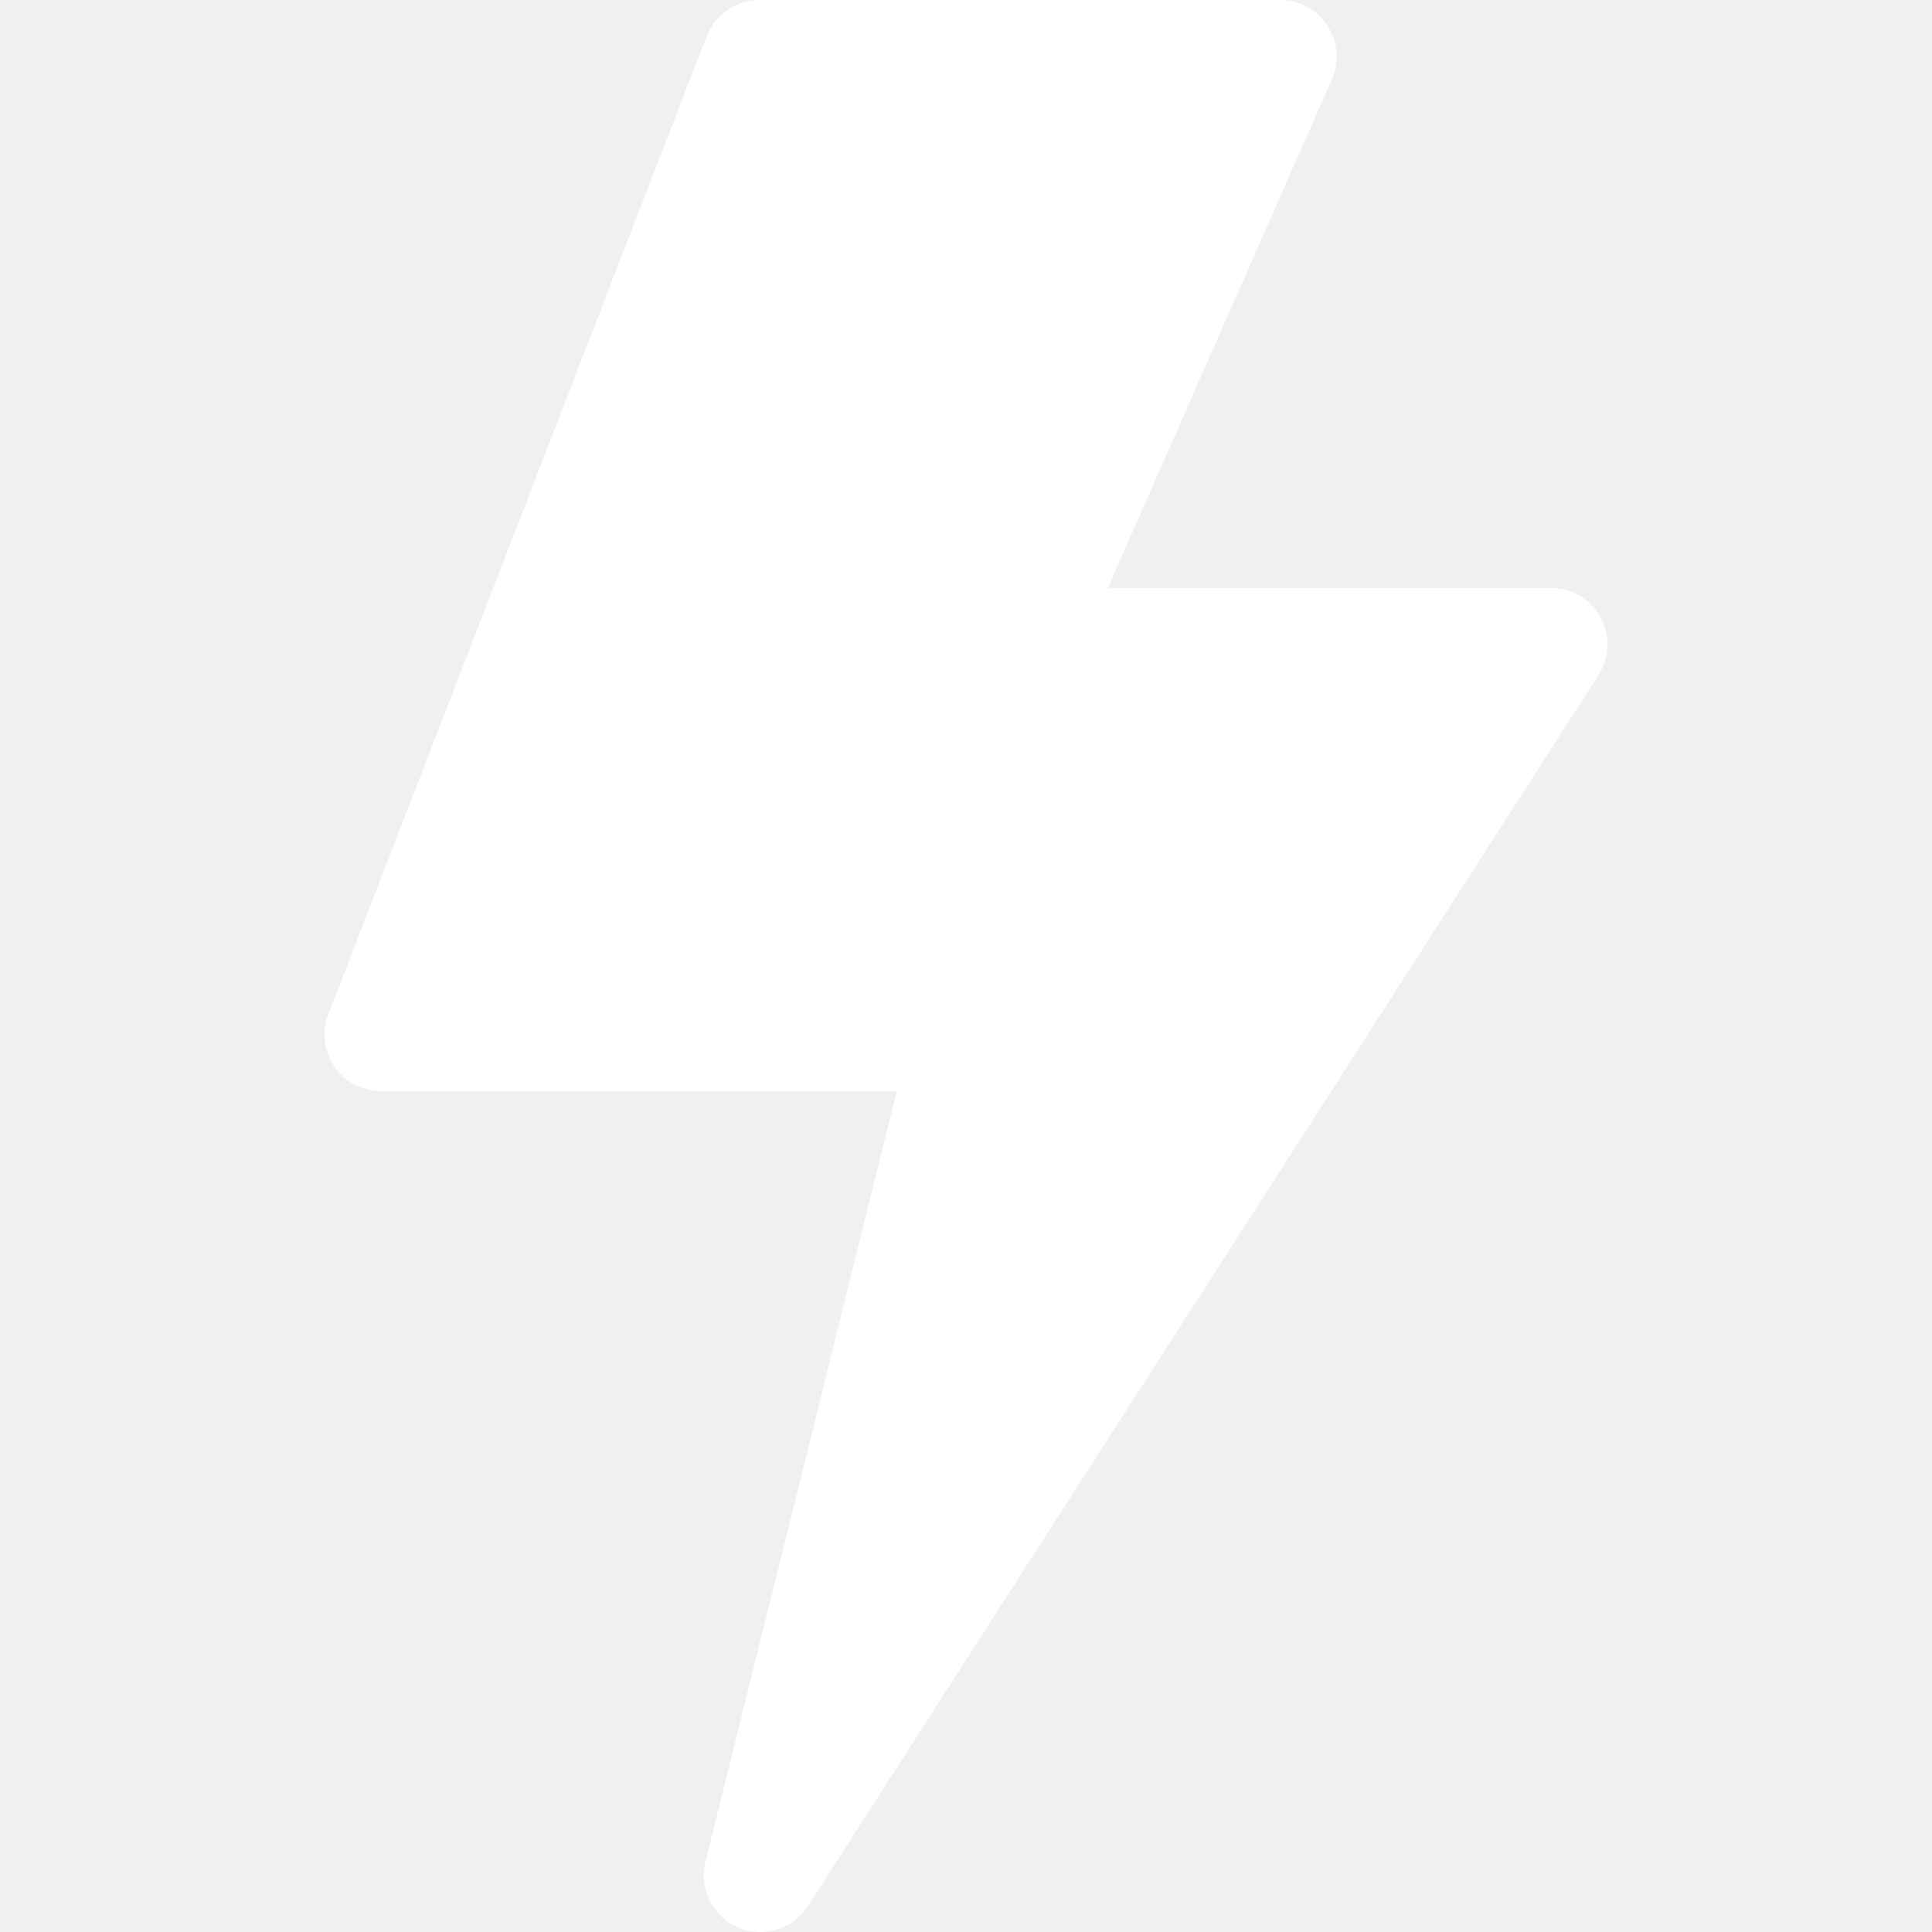
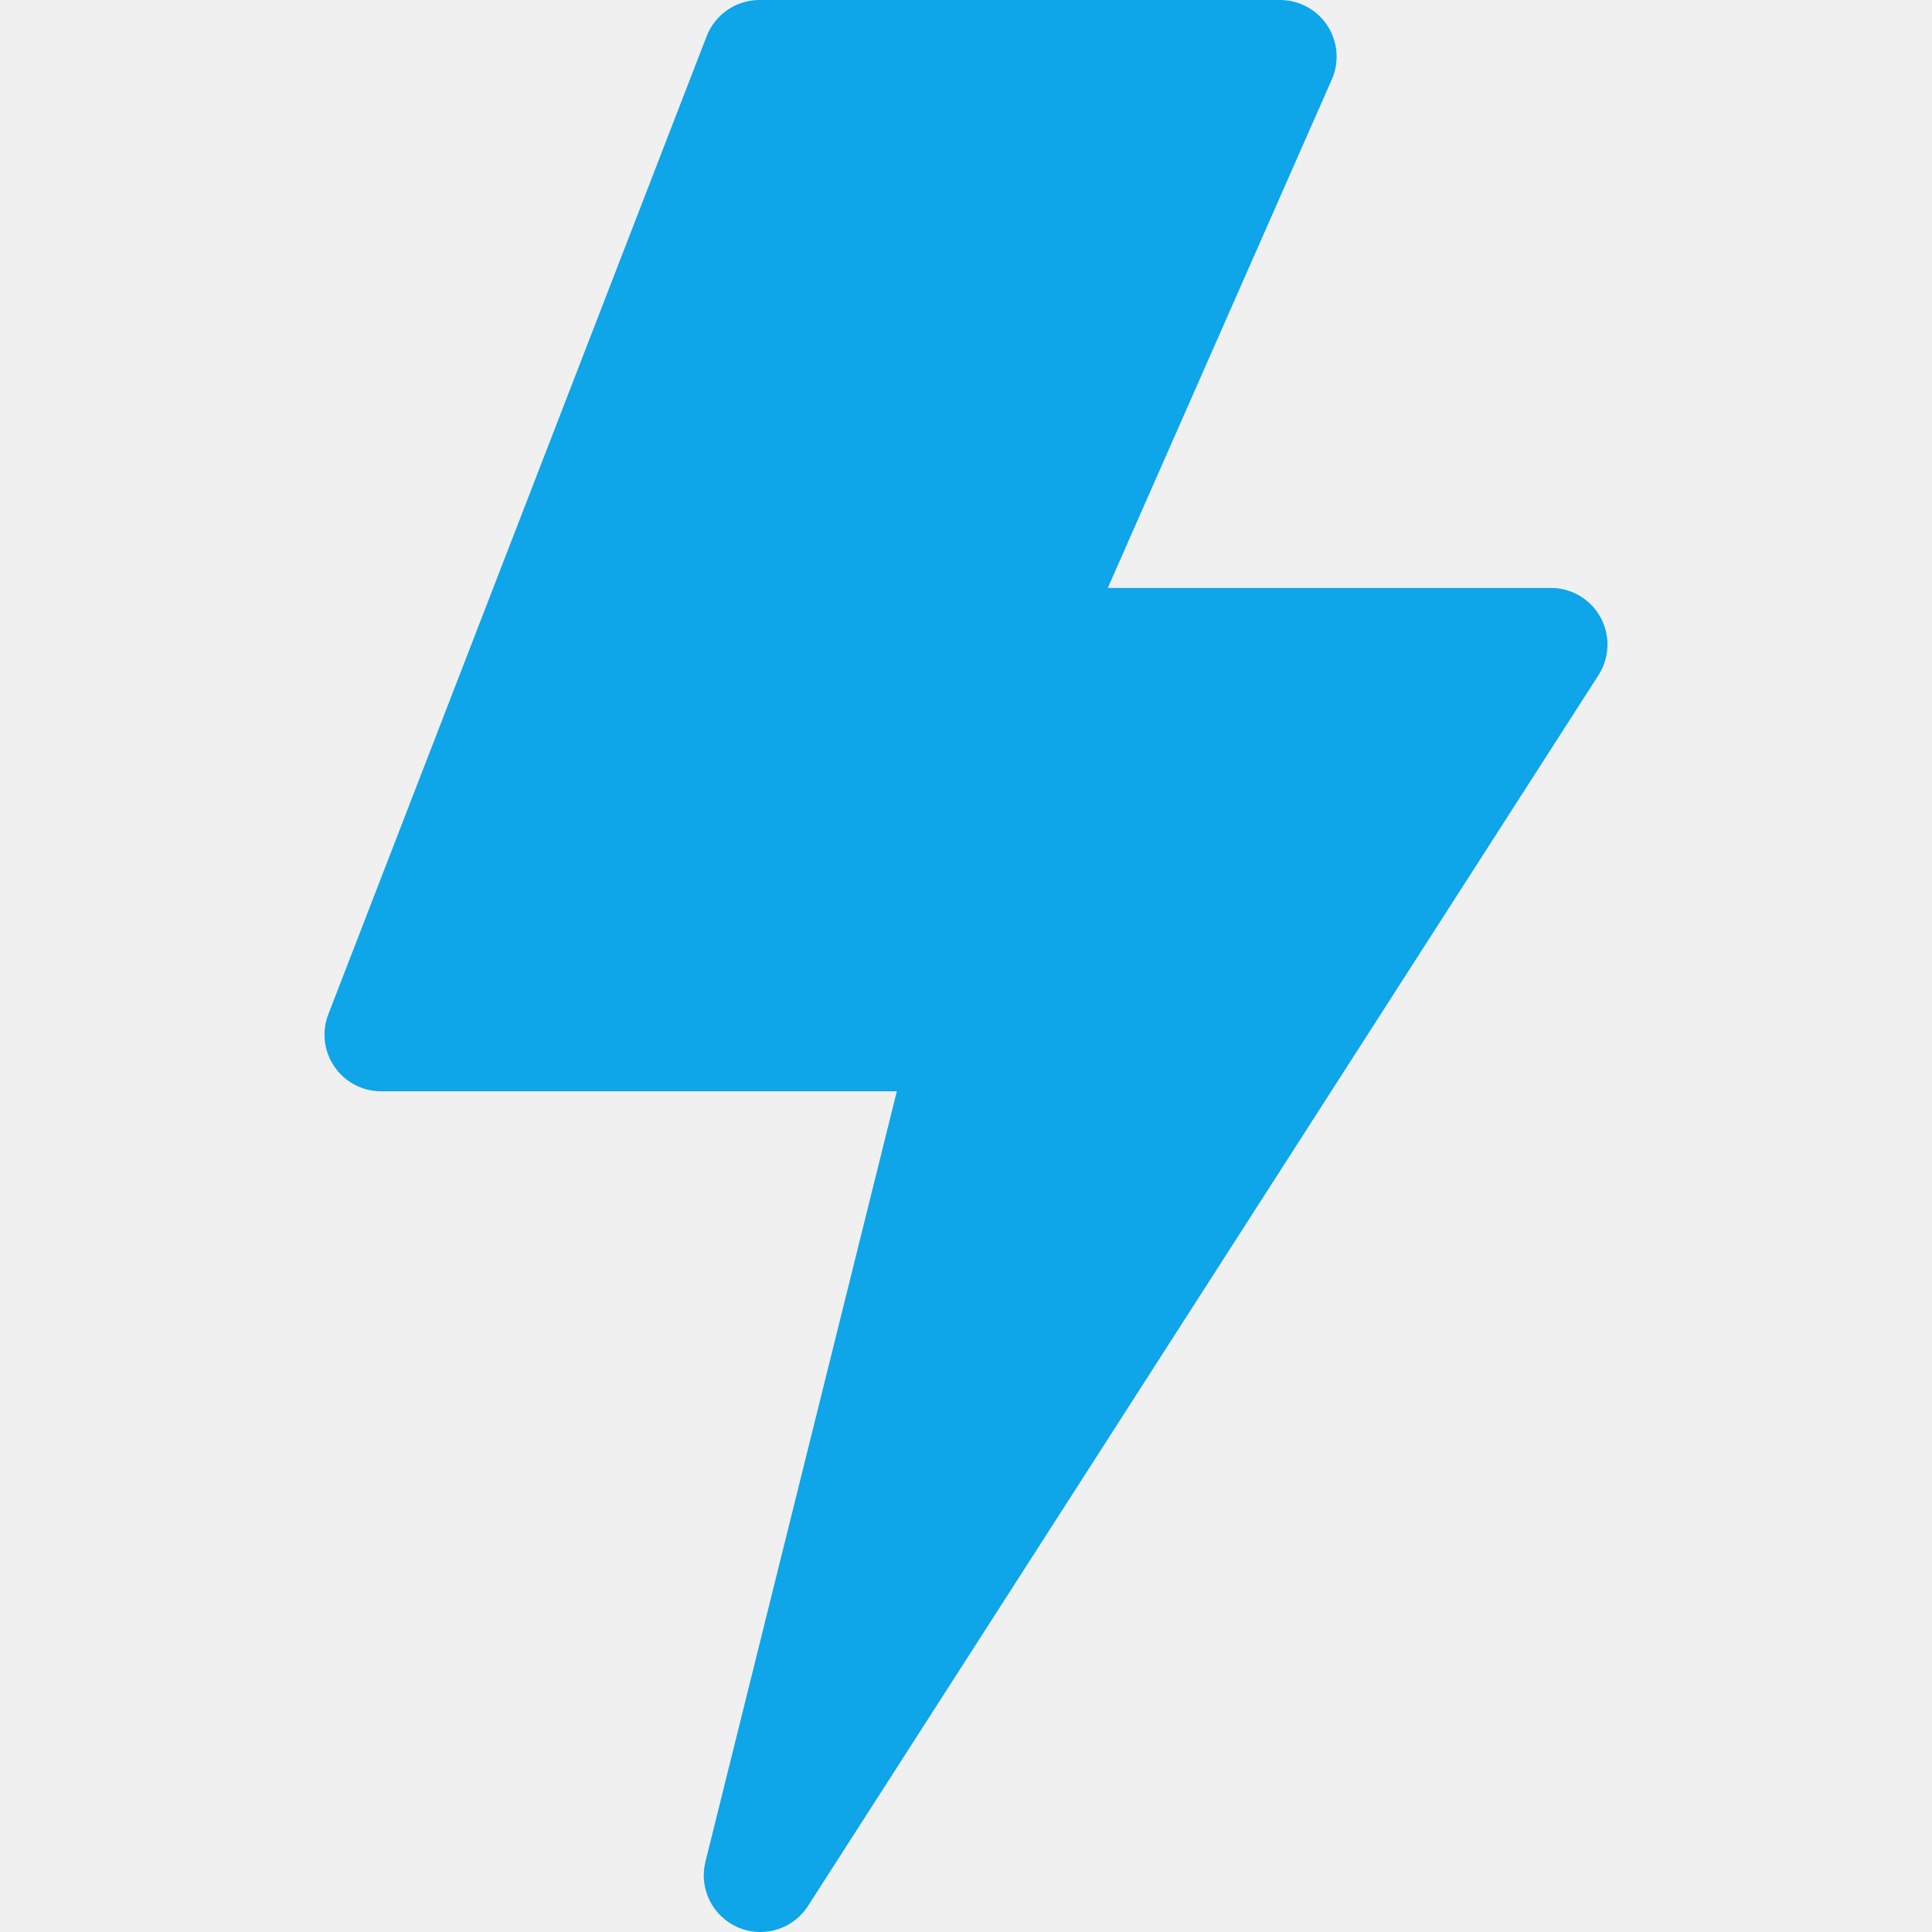
<svg xmlns="http://www.w3.org/2000/svg" width="512" height="512" viewBox="0 0 512 512" fill="none">
  <g clip-path="url(#clip0_63_485)">
-     <path d="M201.497 512C199.505 512 197.489 511.602 195.563 510.771C192.299 509.363 189.641 506.842 188.063 503.657C186.485 500.473 186.089 496.831 186.946 493.381L237.67 289.204H101.001C98.564 289.204 96.163 288.61 94.008 287.474C91.852 286.338 90.005 284.694 88.627 282.684C87.25 280.674 86.382 278.358 86.101 275.938C85.819 273.517 86.131 271.065 87.011 268.792L187.272 9.589C188.364 6.766 190.285 4.339 192.781 2.627C195.278 0.916 198.234 7.05455e-05 201.261 0L339.222 0C344.291 0 349.017 2.56 351.787 6.806C353.149 8.896 353.969 11.293 354.172 13.78C354.375 16.267 353.954 18.765 352.949 21.048L293.58 155.807H410.999C413.693 155.807 416.336 156.533 418.652 157.907C420.969 159.281 422.872 161.253 424.163 163.617C425.454 165.98 426.085 168.648 425.99 171.34C425.894 174.031 425.076 176.647 423.62 178.913L214.125 505.104C212.767 507.22 210.898 508.96 208.692 510.165C206.485 511.37 204.011 512.001 201.497 512Z" fill="white" />
+     <path d="M201.497 512C199.505 512 197.489 511.602 195.563 510.771C192.299 509.363 189.641 506.842 188.063 503.657C186.485 500.473 186.089 496.831 186.946 493.381L237.67 289.204H101.001C98.564 289.204 96.163 288.61 94.008 287.474C91.852 286.338 90.005 284.694 88.627 282.684C87.25 280.674 86.382 278.358 86.101 275.938C85.819 273.517 86.131 271.065 87.011 268.792L187.272 9.589C188.364 6.766 190.285 4.339 192.781 2.627C195.278 0.916 198.234 7.05455e-05 201.261 0L339.222 0C344.291 0 349.017 2.56 351.787 6.806C353.149 8.896 353.969 11.293 354.172 13.78C354.375 16.267 353.954 18.765 352.949 21.048L293.58 155.807H410.999C413.693 155.807 416.336 156.533 418.652 157.907C420.969 159.281 422.872 161.253 424.163 163.617C425.454 165.98 426.085 168.648 425.99 171.34C425.894 174.031 425.076 176.647 423.62 178.913L214.125 505.104C212.767 507.22 210.898 508.96 208.692 510.165C206.485 511.37 204.011 512.001 201.497 512Z" fill="#0ea5e9" />
  </g>
  <defs>
    <clipPath id="clip0_63_485">
-       <rect width="512" height="512" fill="white" />
+       <rect width="512" height="512" fill="#0ea5e9" />
    </clipPath>
  </defs>
</svg>
